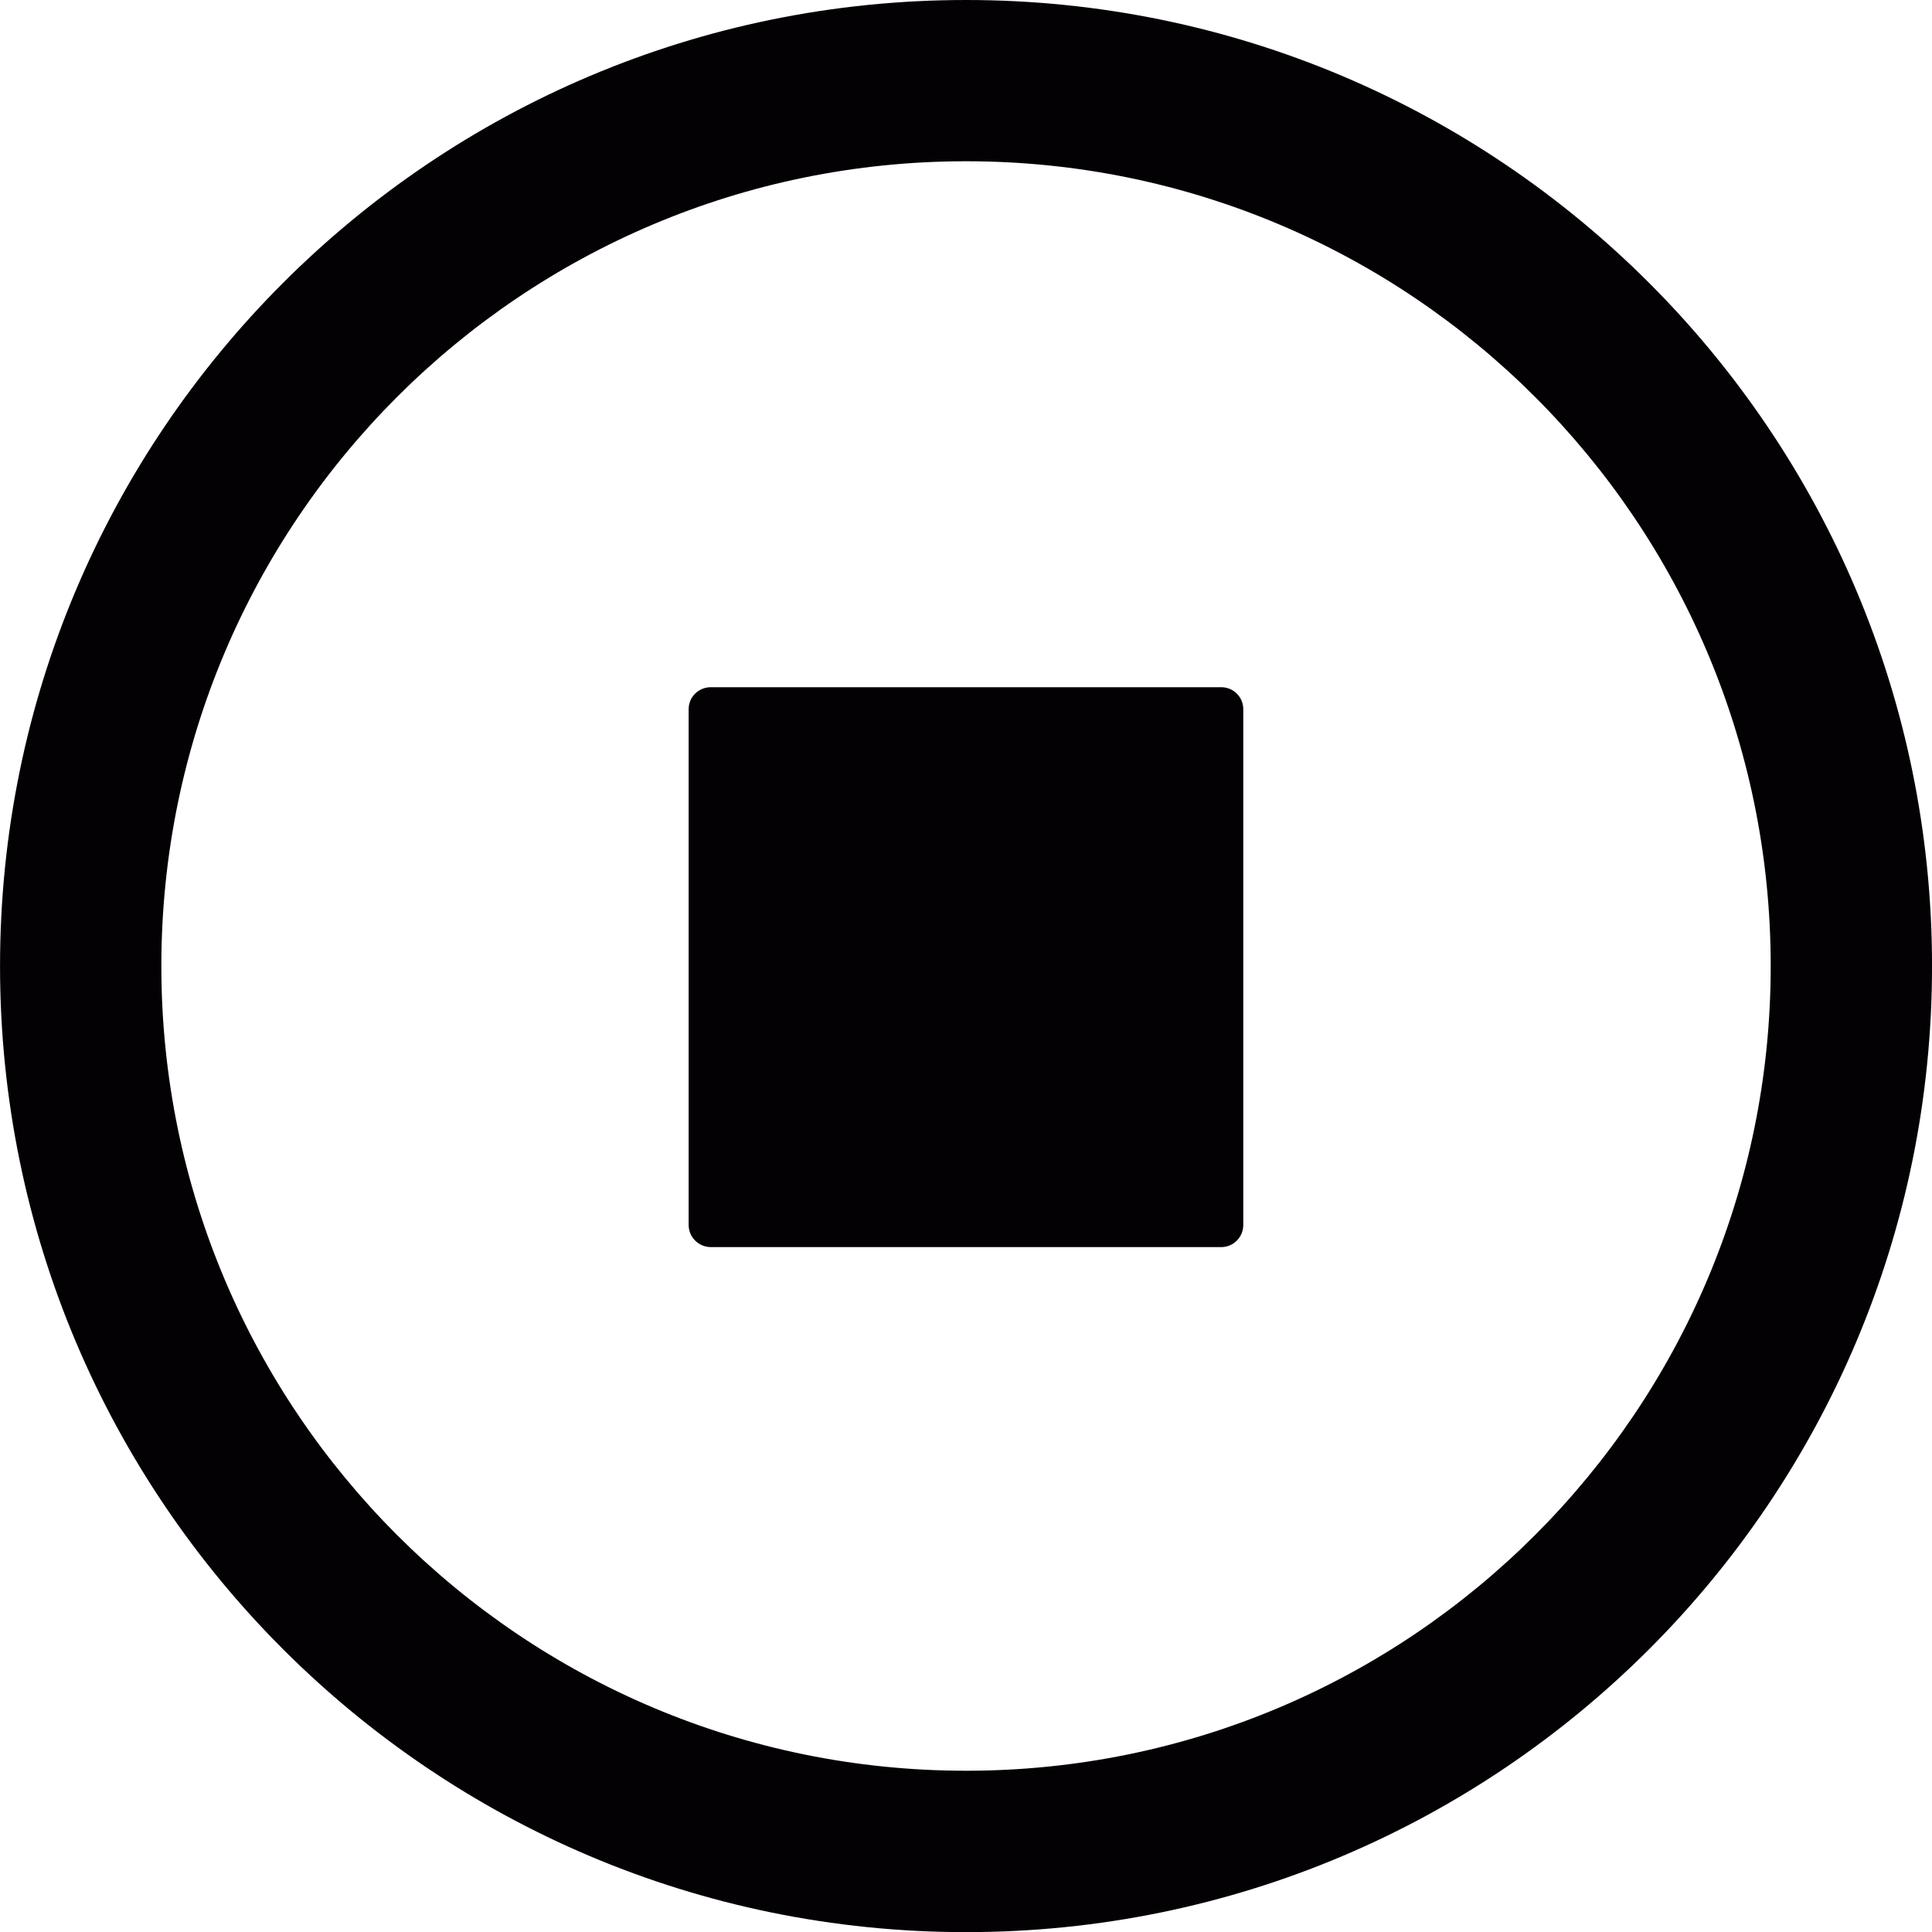
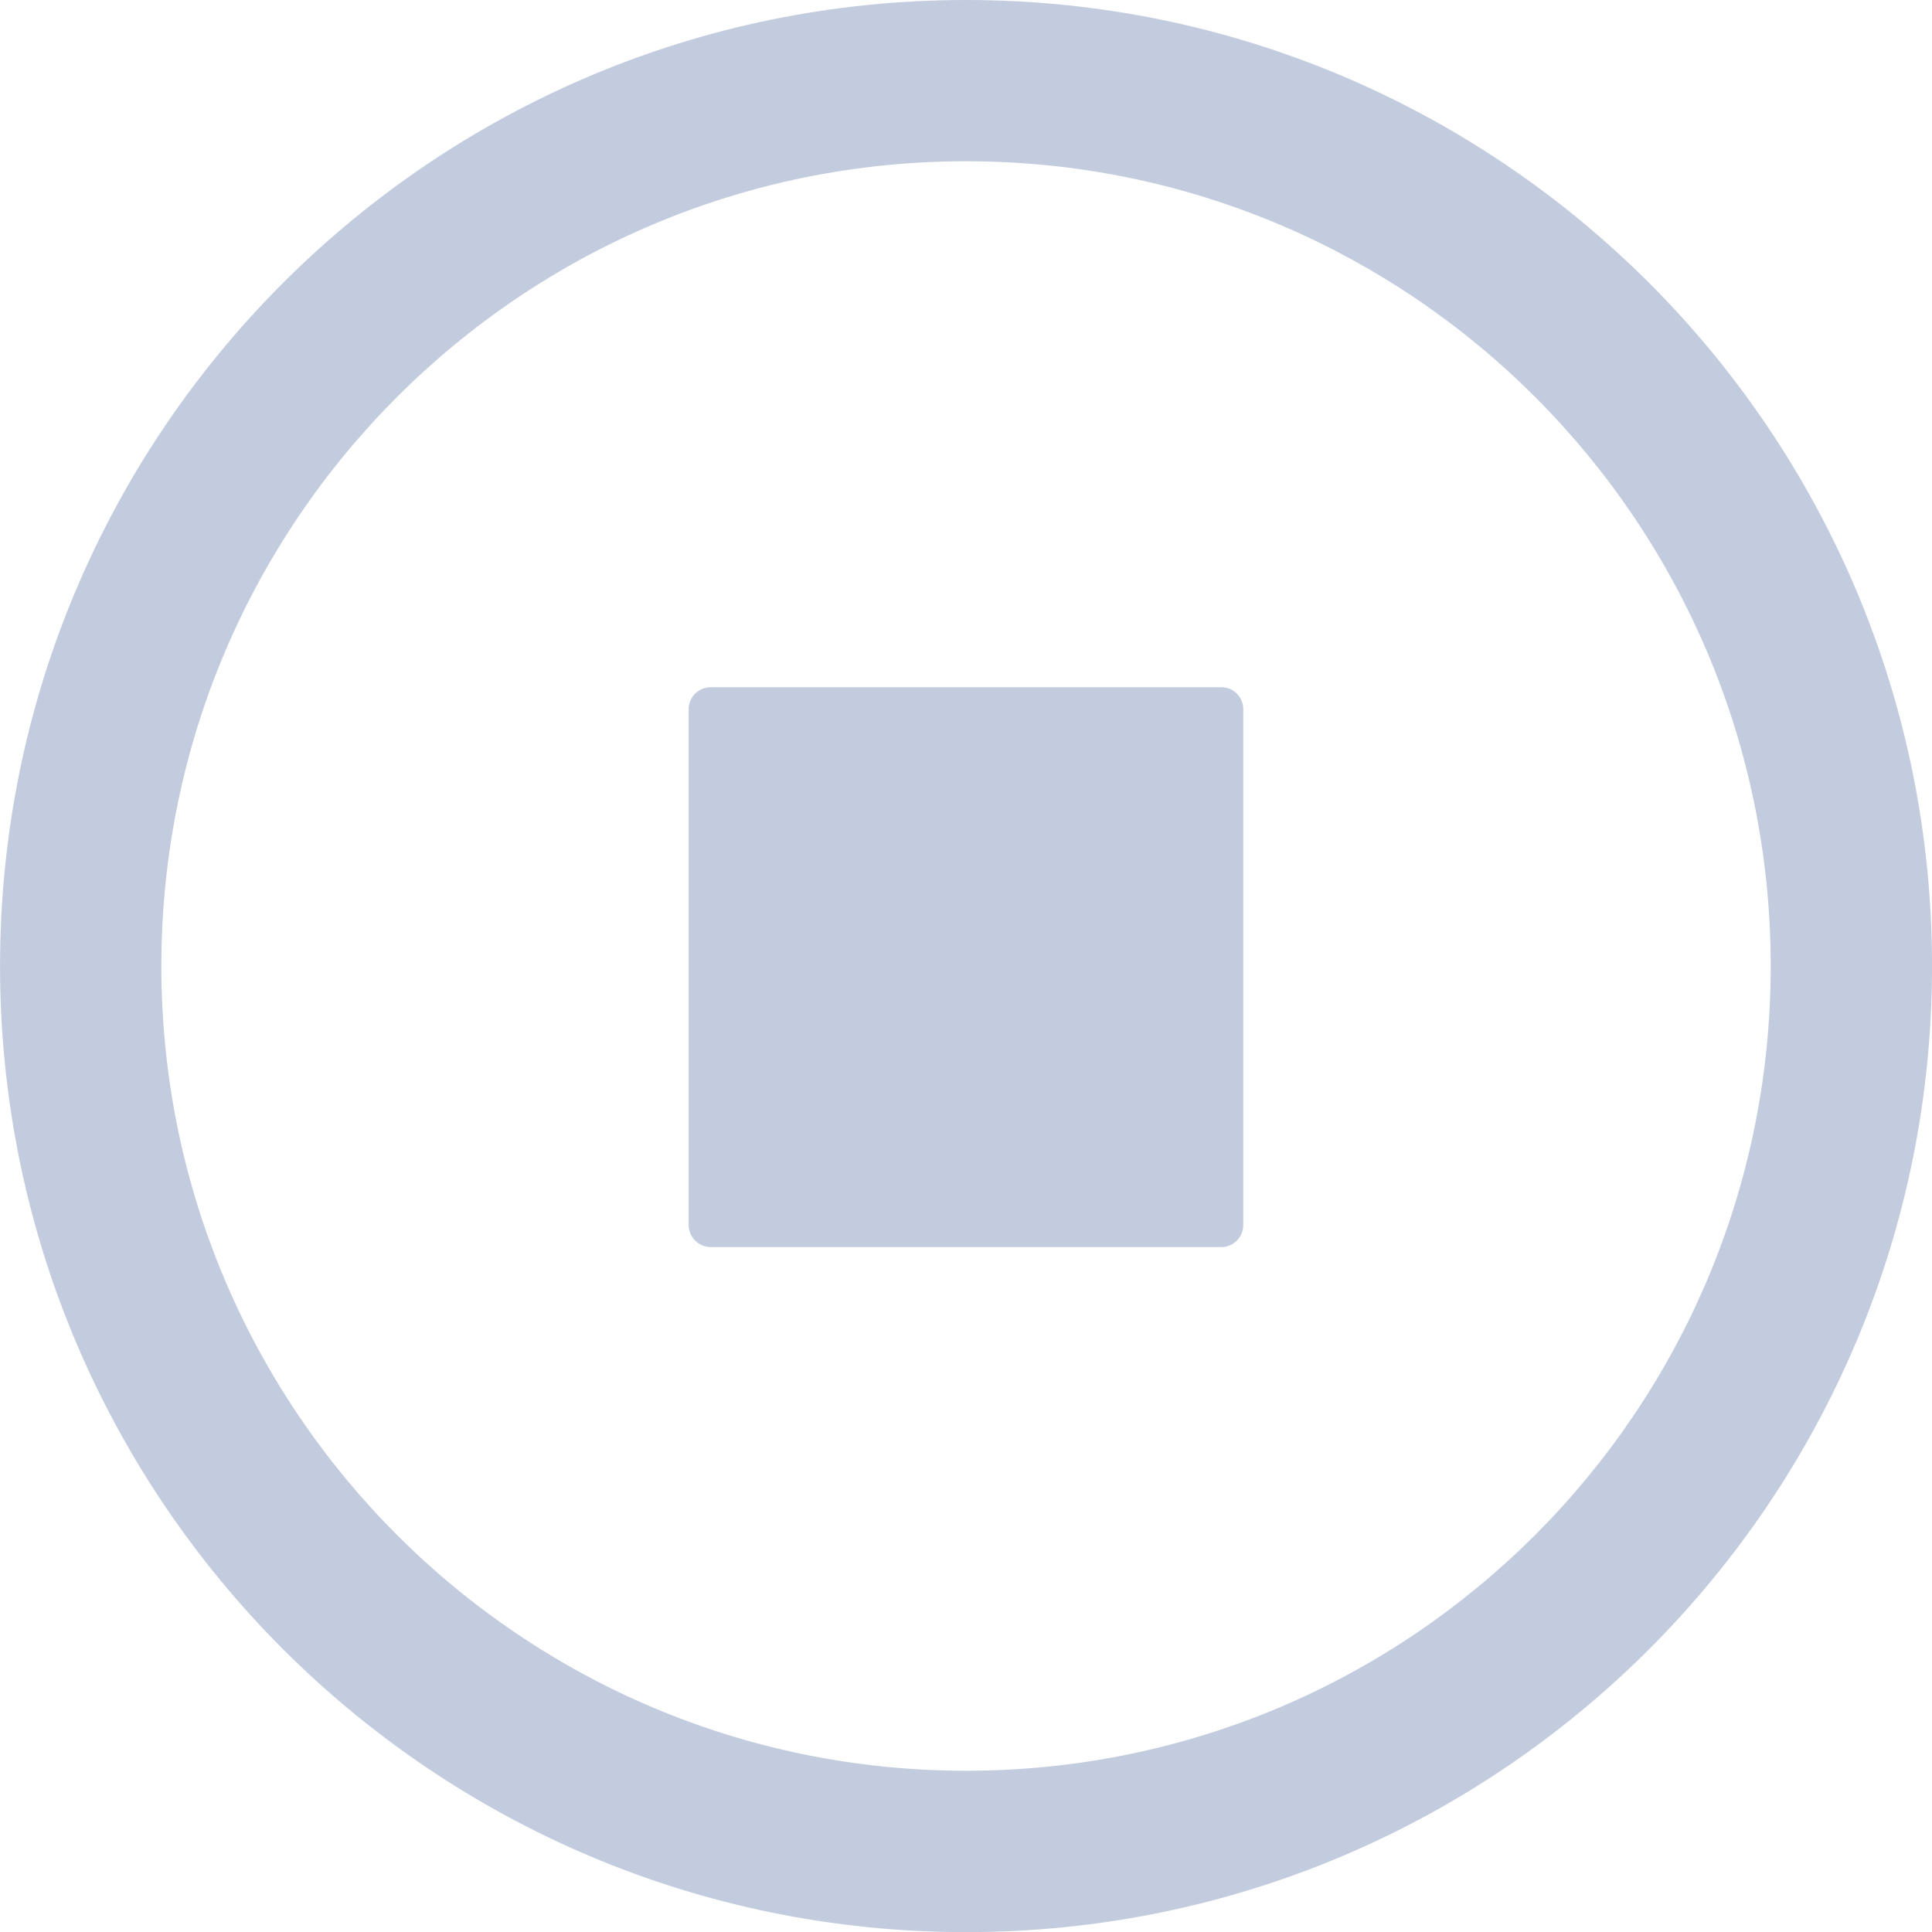
<svg xmlns="http://www.w3.org/2000/svg" xmlns:ns1="https://boxy-svg.com" version="1.1" id="Capa_1" x="0px" y="0px" viewBox="0 0 60 60" style="enable-background:new 0 0 30.05 30.05;">
  <g transform="matrix(1.996805, 0, 0, 1.996805, -0.000997, 0)" ns1:origin="0.499168 0.5">
-     <path style="fill:#030104;" d="M18.993,10.688h-7.936c-0.19,0-0.346,0.149-0.346,0.342v8.022c0,0.189,0.155,0.344,0.346,0.344 h7.936c0.19,0,0.344-0.154,0.344-0.344V11.03C19.336,10.838,19.183,10.688,18.993,10.688z" />
-     <path style="fill:#030104;" d="M15.026,0C6.729,0,0.001,6.726,0.001,15.025S6.729,30.05,15.026,30.05 c8.298,0,15.023-6.726,15.023-15.025S23.324,0,15.026,0z M15.026,27.54c-6.912,0-12.516-5.604-12.516-12.515 c0-6.914,5.604-12.517,12.516-12.517c6.913,0,12.514,5.603,12.514,12.517C27.54,21.936,21.939,27.54,15.026,27.54z" />
+     <path style="fill: rgb(195, 204, 223);" d="M18.993,10.688h-7.936c-0.19,0-0.346,0.149-0.346,0.342v8.022c0,0.189,0.155,0.344,0.346,0.344 h7.936c0.19,0,0.344-0.154,0.344-0.344V11.03C19.336,10.838,19.183,10.688,18.993,10.688z" />
+     <path style="fill: rgb(195, 204, 223);" d="M15.026,0C6.729,0,0.001,6.726,0.001,15.025S6.729,30.05,15.026,30.05 c8.298,0,15.023-6.726,15.023-15.025S23.324,0,15.026,0z M15.026,27.54c-6.912,0-12.516-5.604-12.516-12.515 c0-6.914,5.604-12.517,12.516-12.517c6.913,0,12.514,5.603,12.514,12.517C27.54,21.936,21.939,27.54,15.026,27.54z" />
  </g>
  <g />
  <g />
  <g />
  <g />
  <g />
  <g />
  <g />
  <g />
  <g />
  <g />
  <g />
  <g />
  <g />
  <g />
  <g />
</svg>
